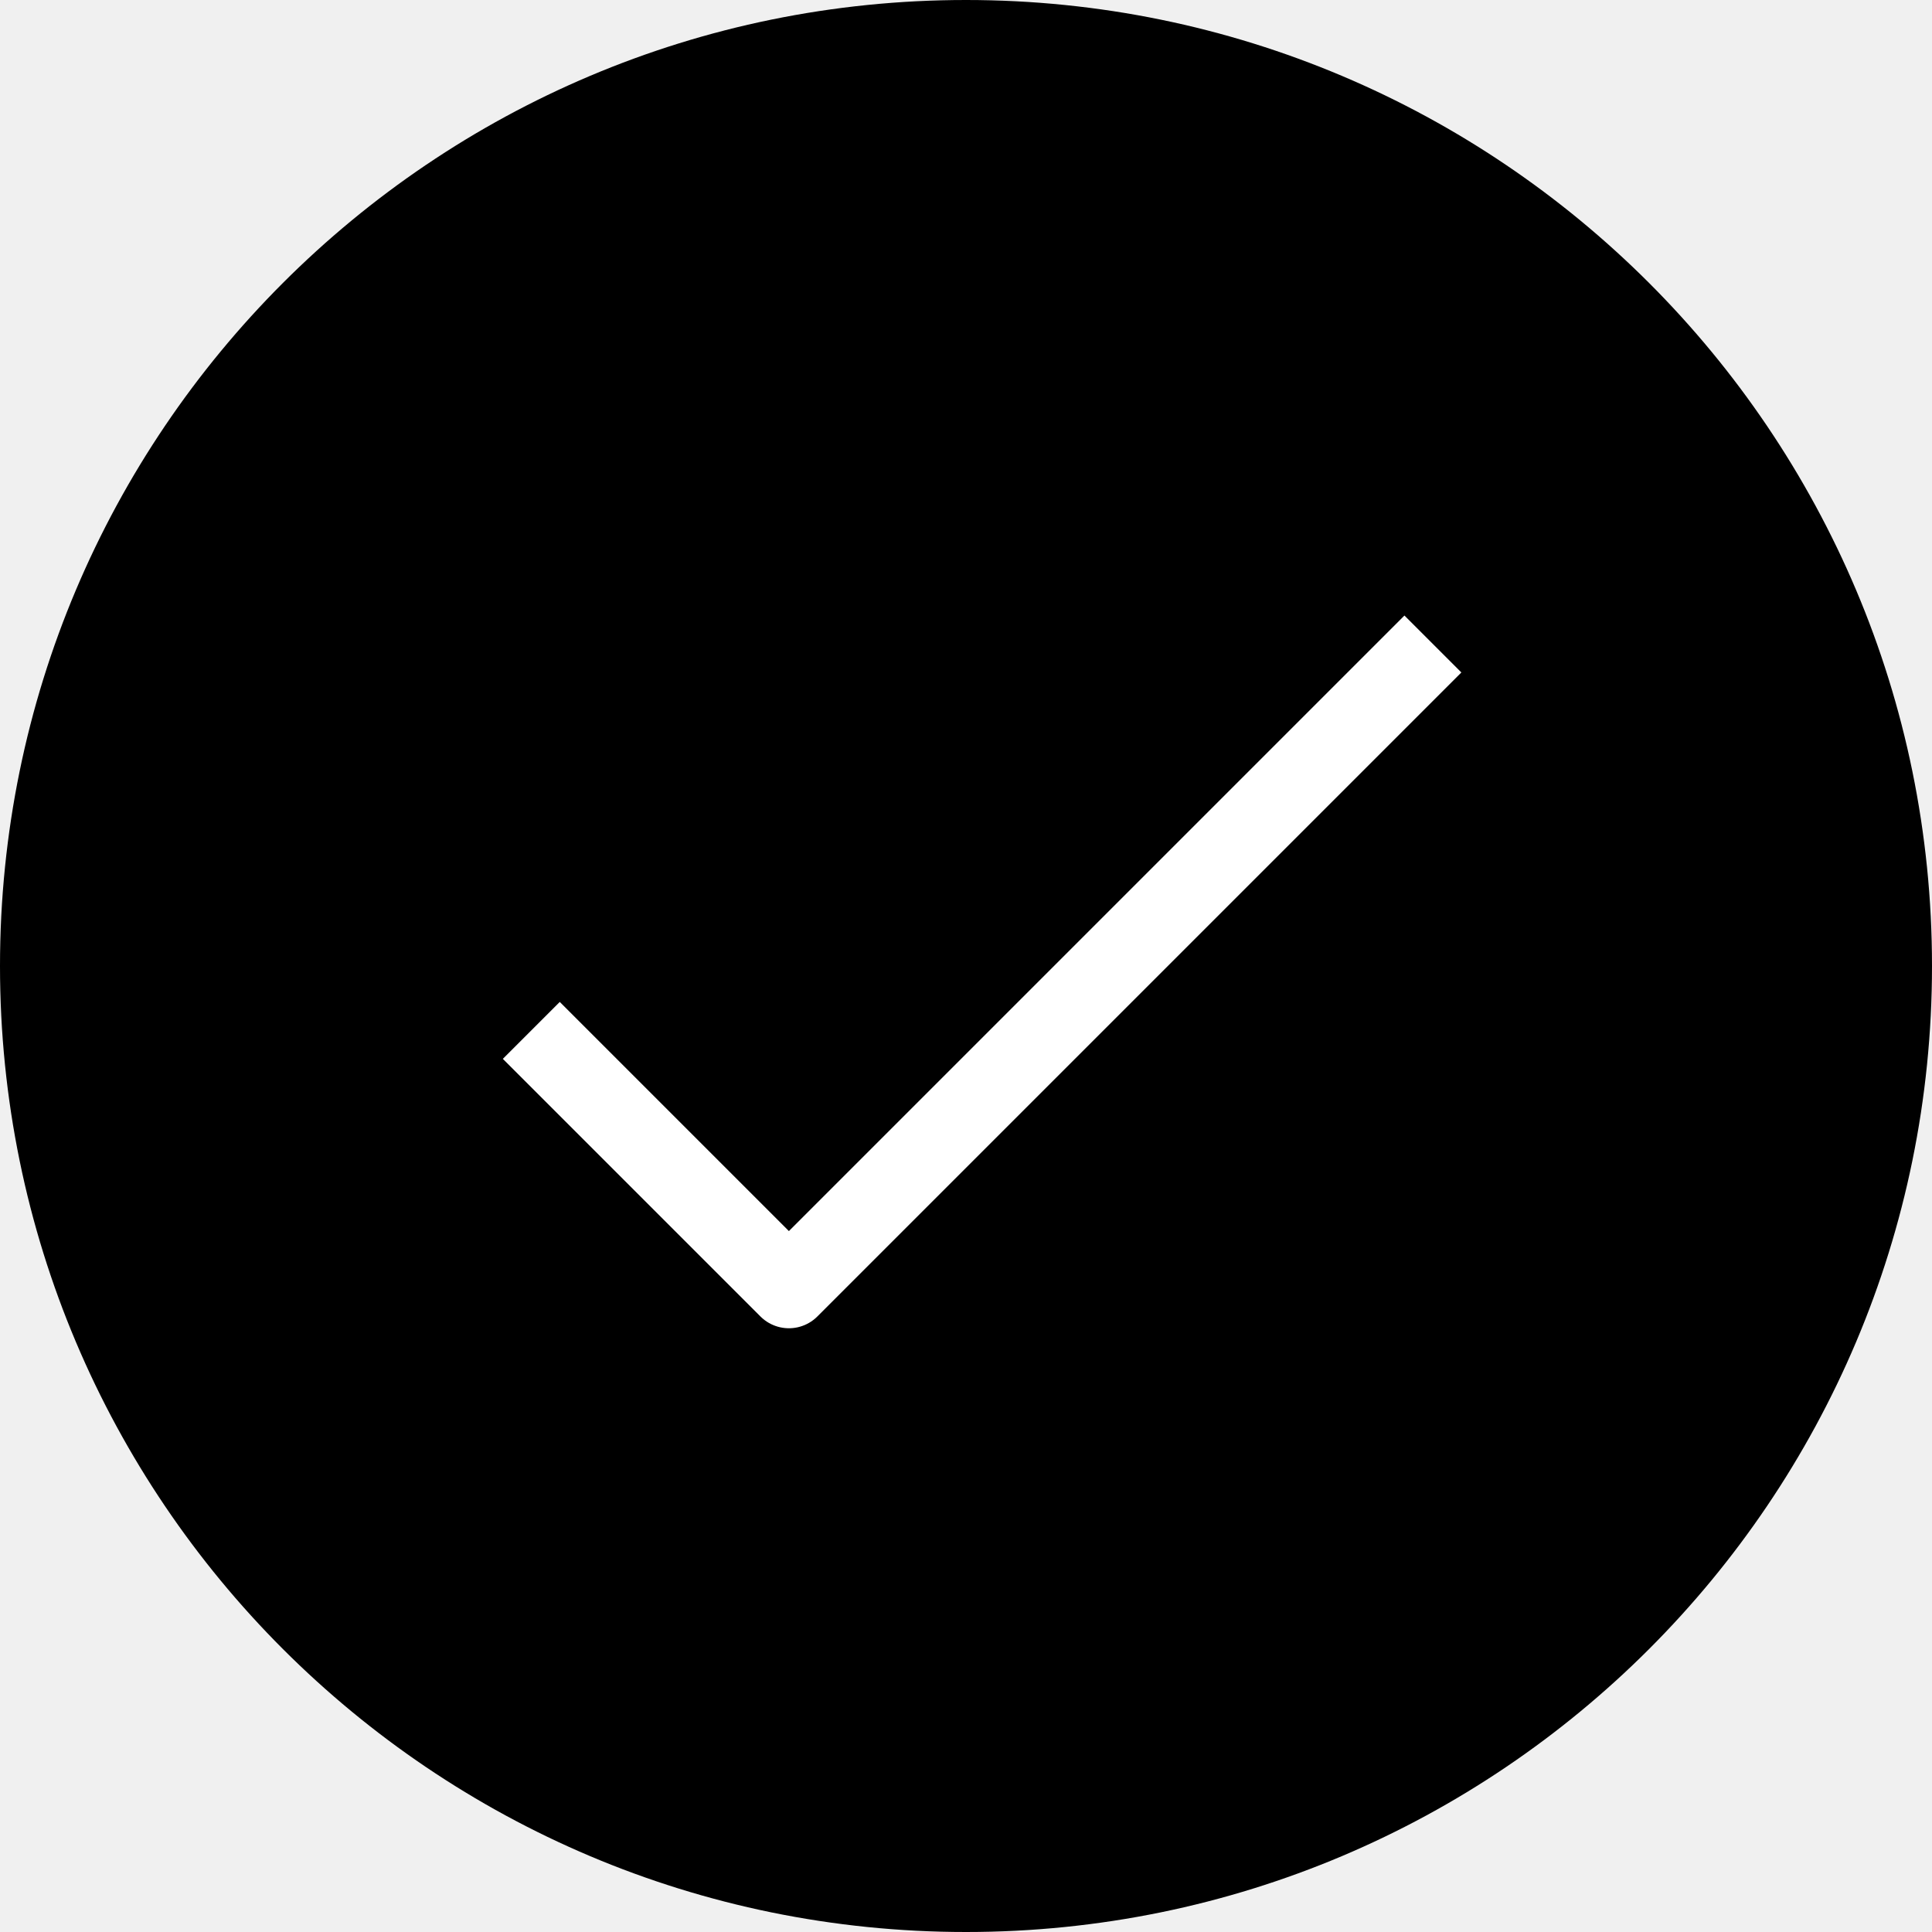
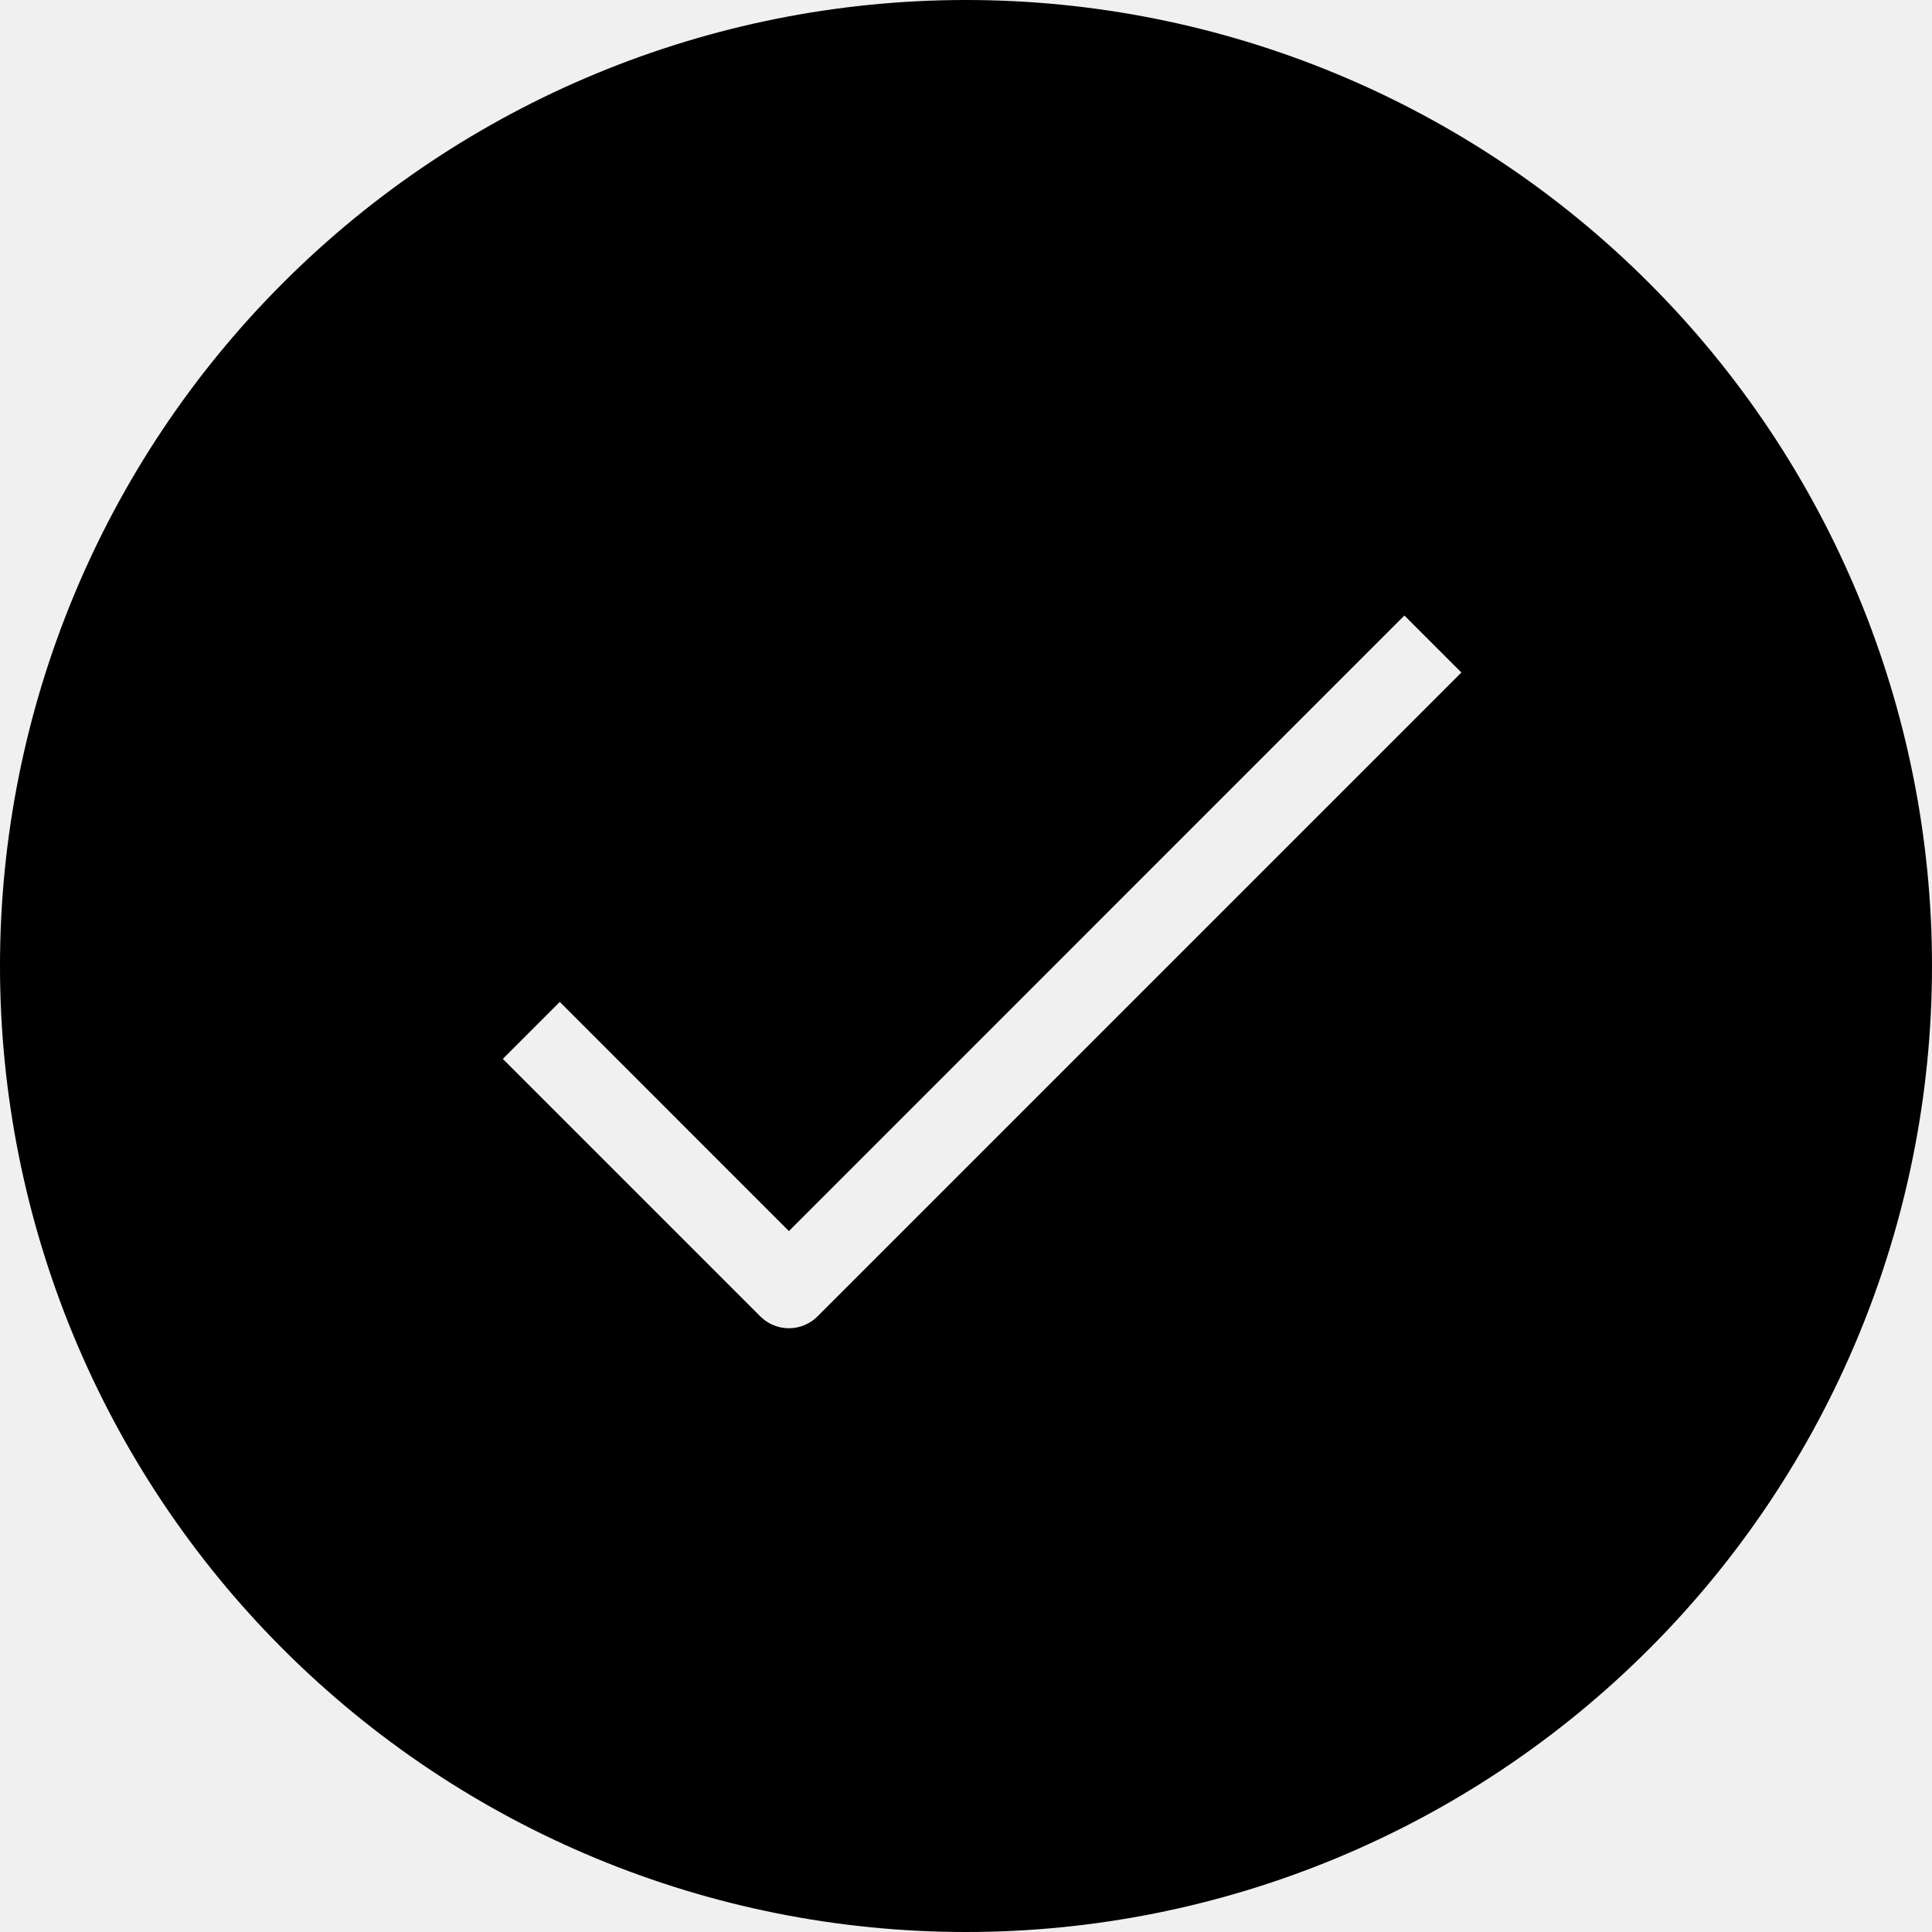
- <svg xmlns="http://www.w3.org/2000/svg" viewBox="0 0 24 24">
-   <path d="M0 12a12 12 0 1 0 24 0 12 12 0 1 0 -24 0" fill="currentColor" stroke-width="1" />
-   <path d="M6.6 12.8 9.8 16l8 -8" fill="none" stroke="#ffffff" stroke-linejoin="round" stroke-width="1" />
+ <svg xmlns="http://www.w3.org/2000/svg" viewBox="0 0 24 24" fill="none">
+   <g clip-path="url(#clip0_1_2)">
+     <path fill-rule="evenodd" clip-rule="evenodd" d="M3.515 20.485C1.264 18.235 0 15.183 0 12C0 8.817 1.264 5.765 3.515 3.515C5.765 1.264 8.817 0 12 0C15.183 0 18.235 1.264 20.485 3.515C22.736 5.765 24 8.817 24 12C24 15.183 22.736 18.235 20.485 20.485C18.235 22.736 15.183 24 12 24C8.817 24 5.765 22.736 3.515 20.485ZM10.154 16.354L18.154 8.354L17.446 7.646L9.8 15.293L6.954 12.446L6.246 13.154L9.446 16.354C9.54 16.447 9.667 16.5 9.8 16.5C9.933 16.5 10.06 16.447 10.154 16.354Z" fill="currentColor" />
+   </g>
+   <defs>
+     <clipPath id="clip0_1_2">
+       <rect width="24" height="24" fill="currentColor" />
+     </clipPath>
+   </defs>
</svg>
